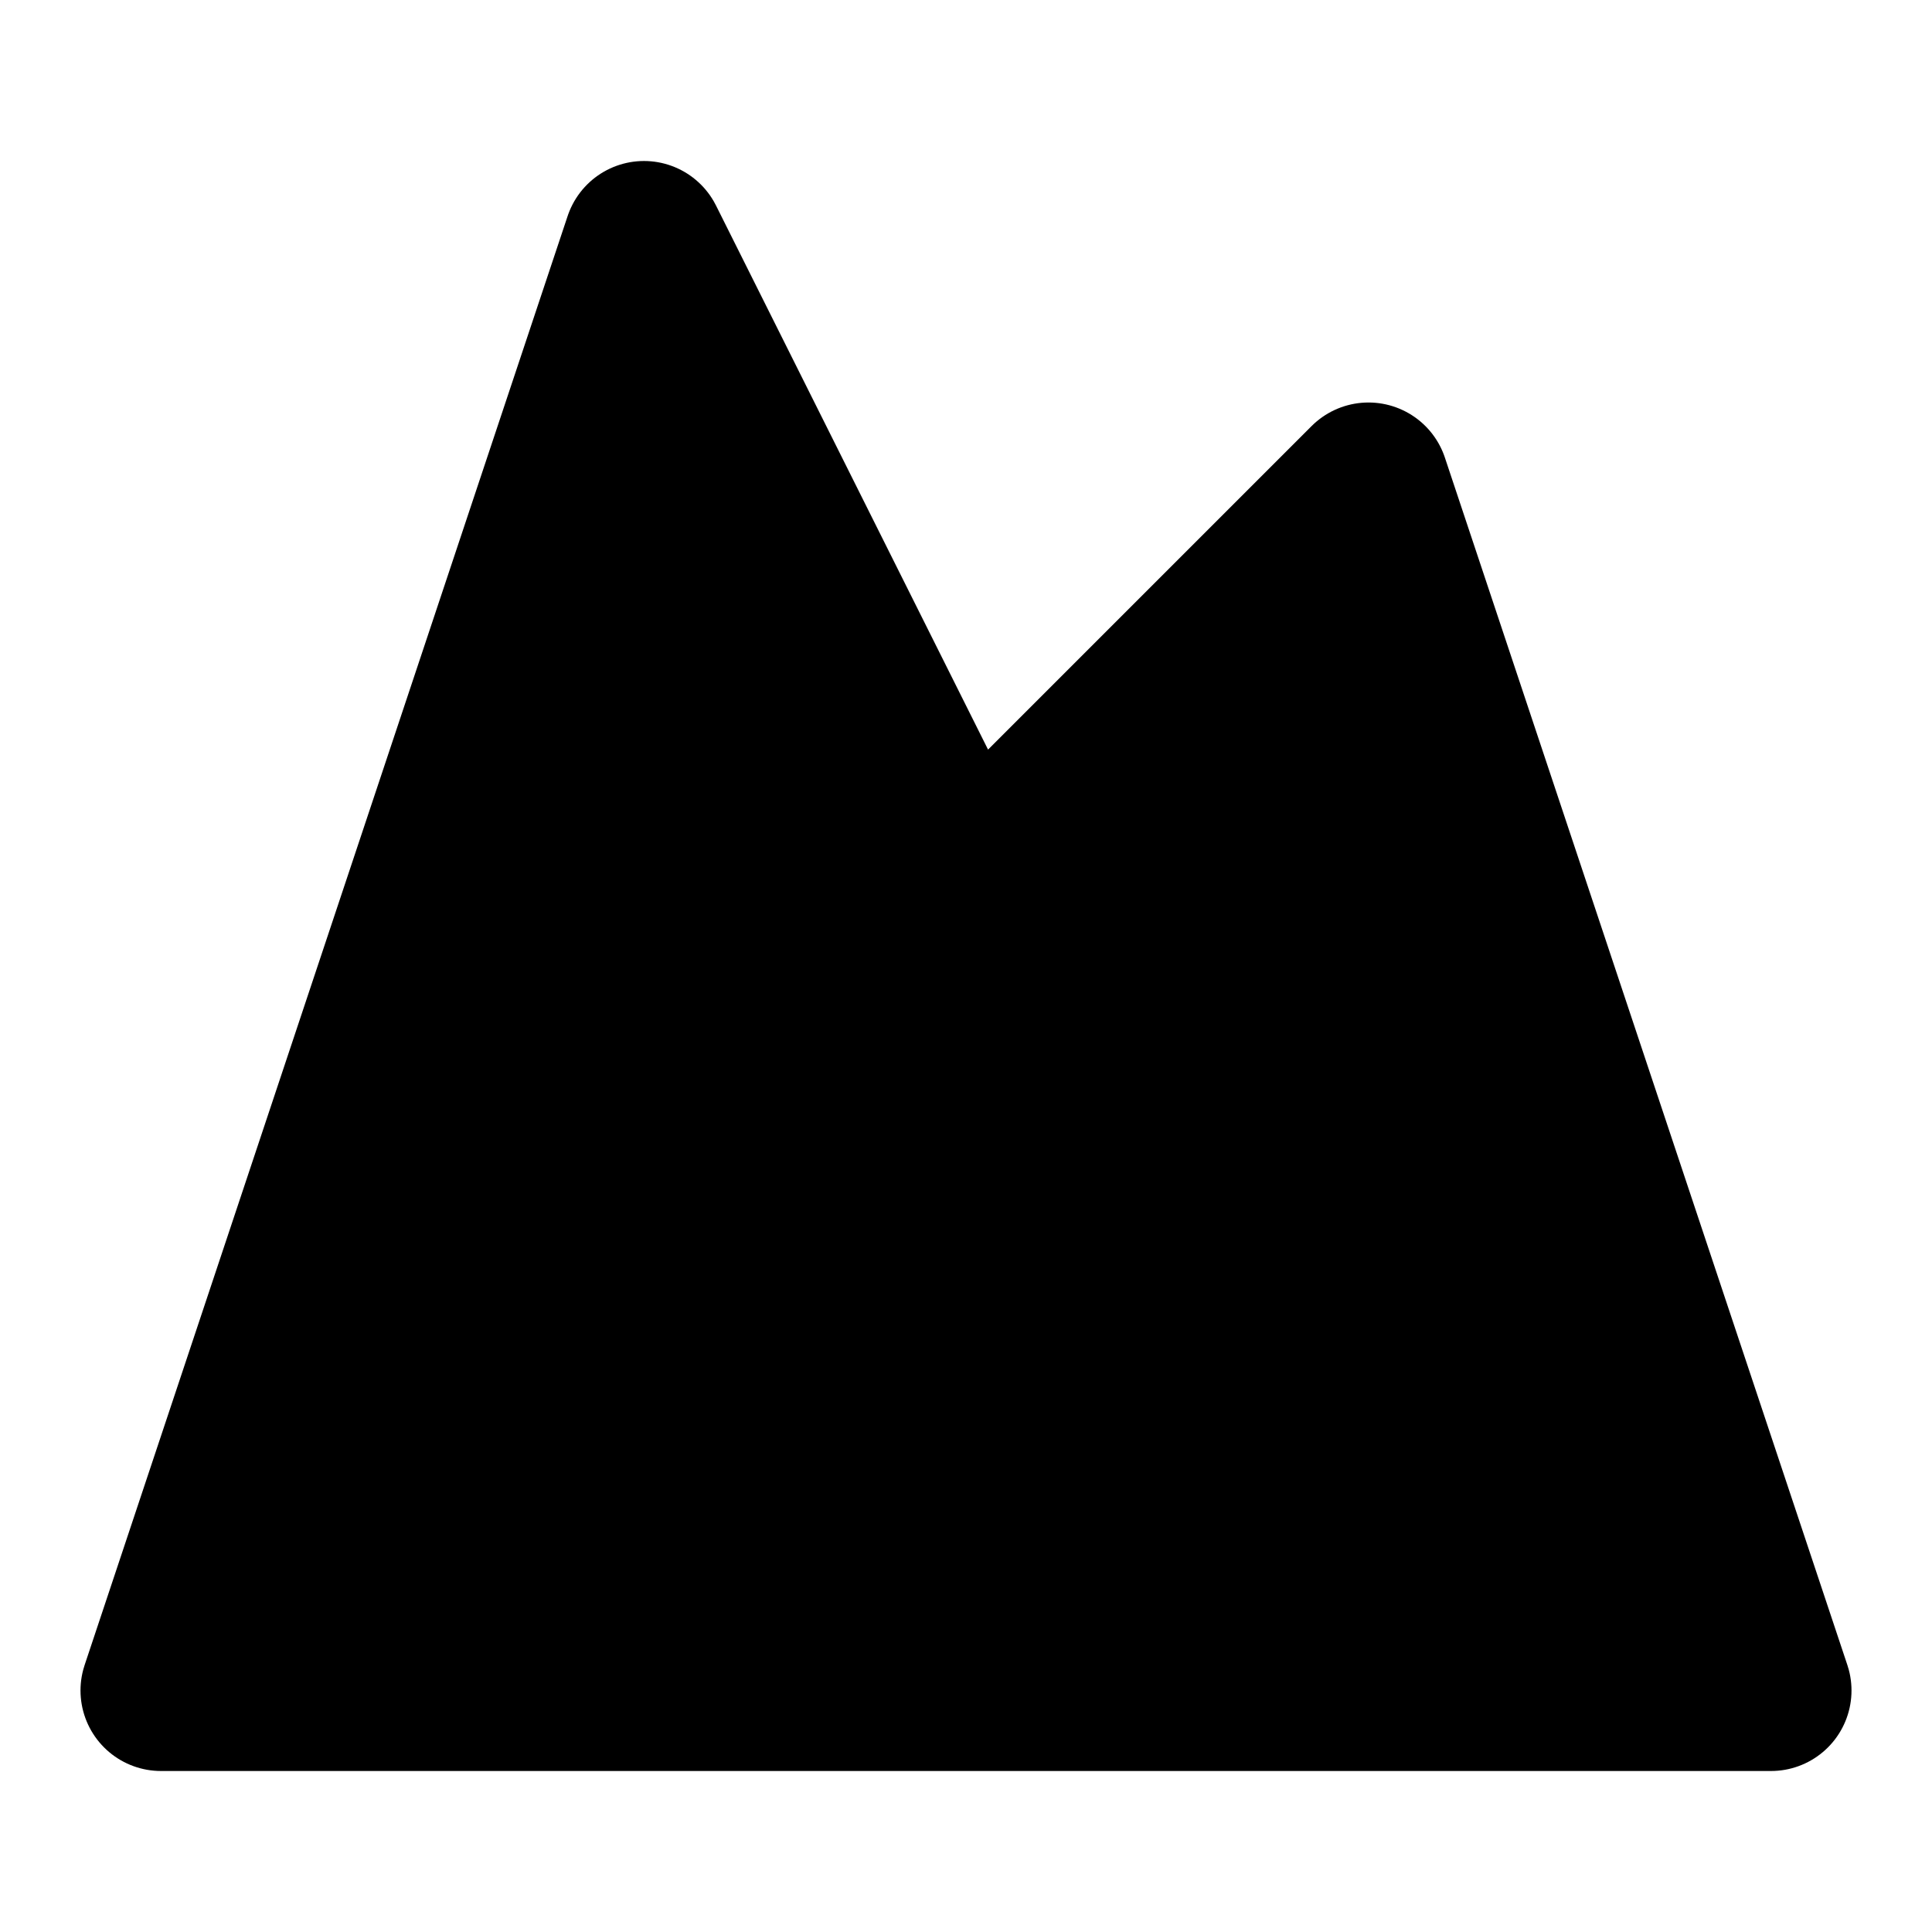
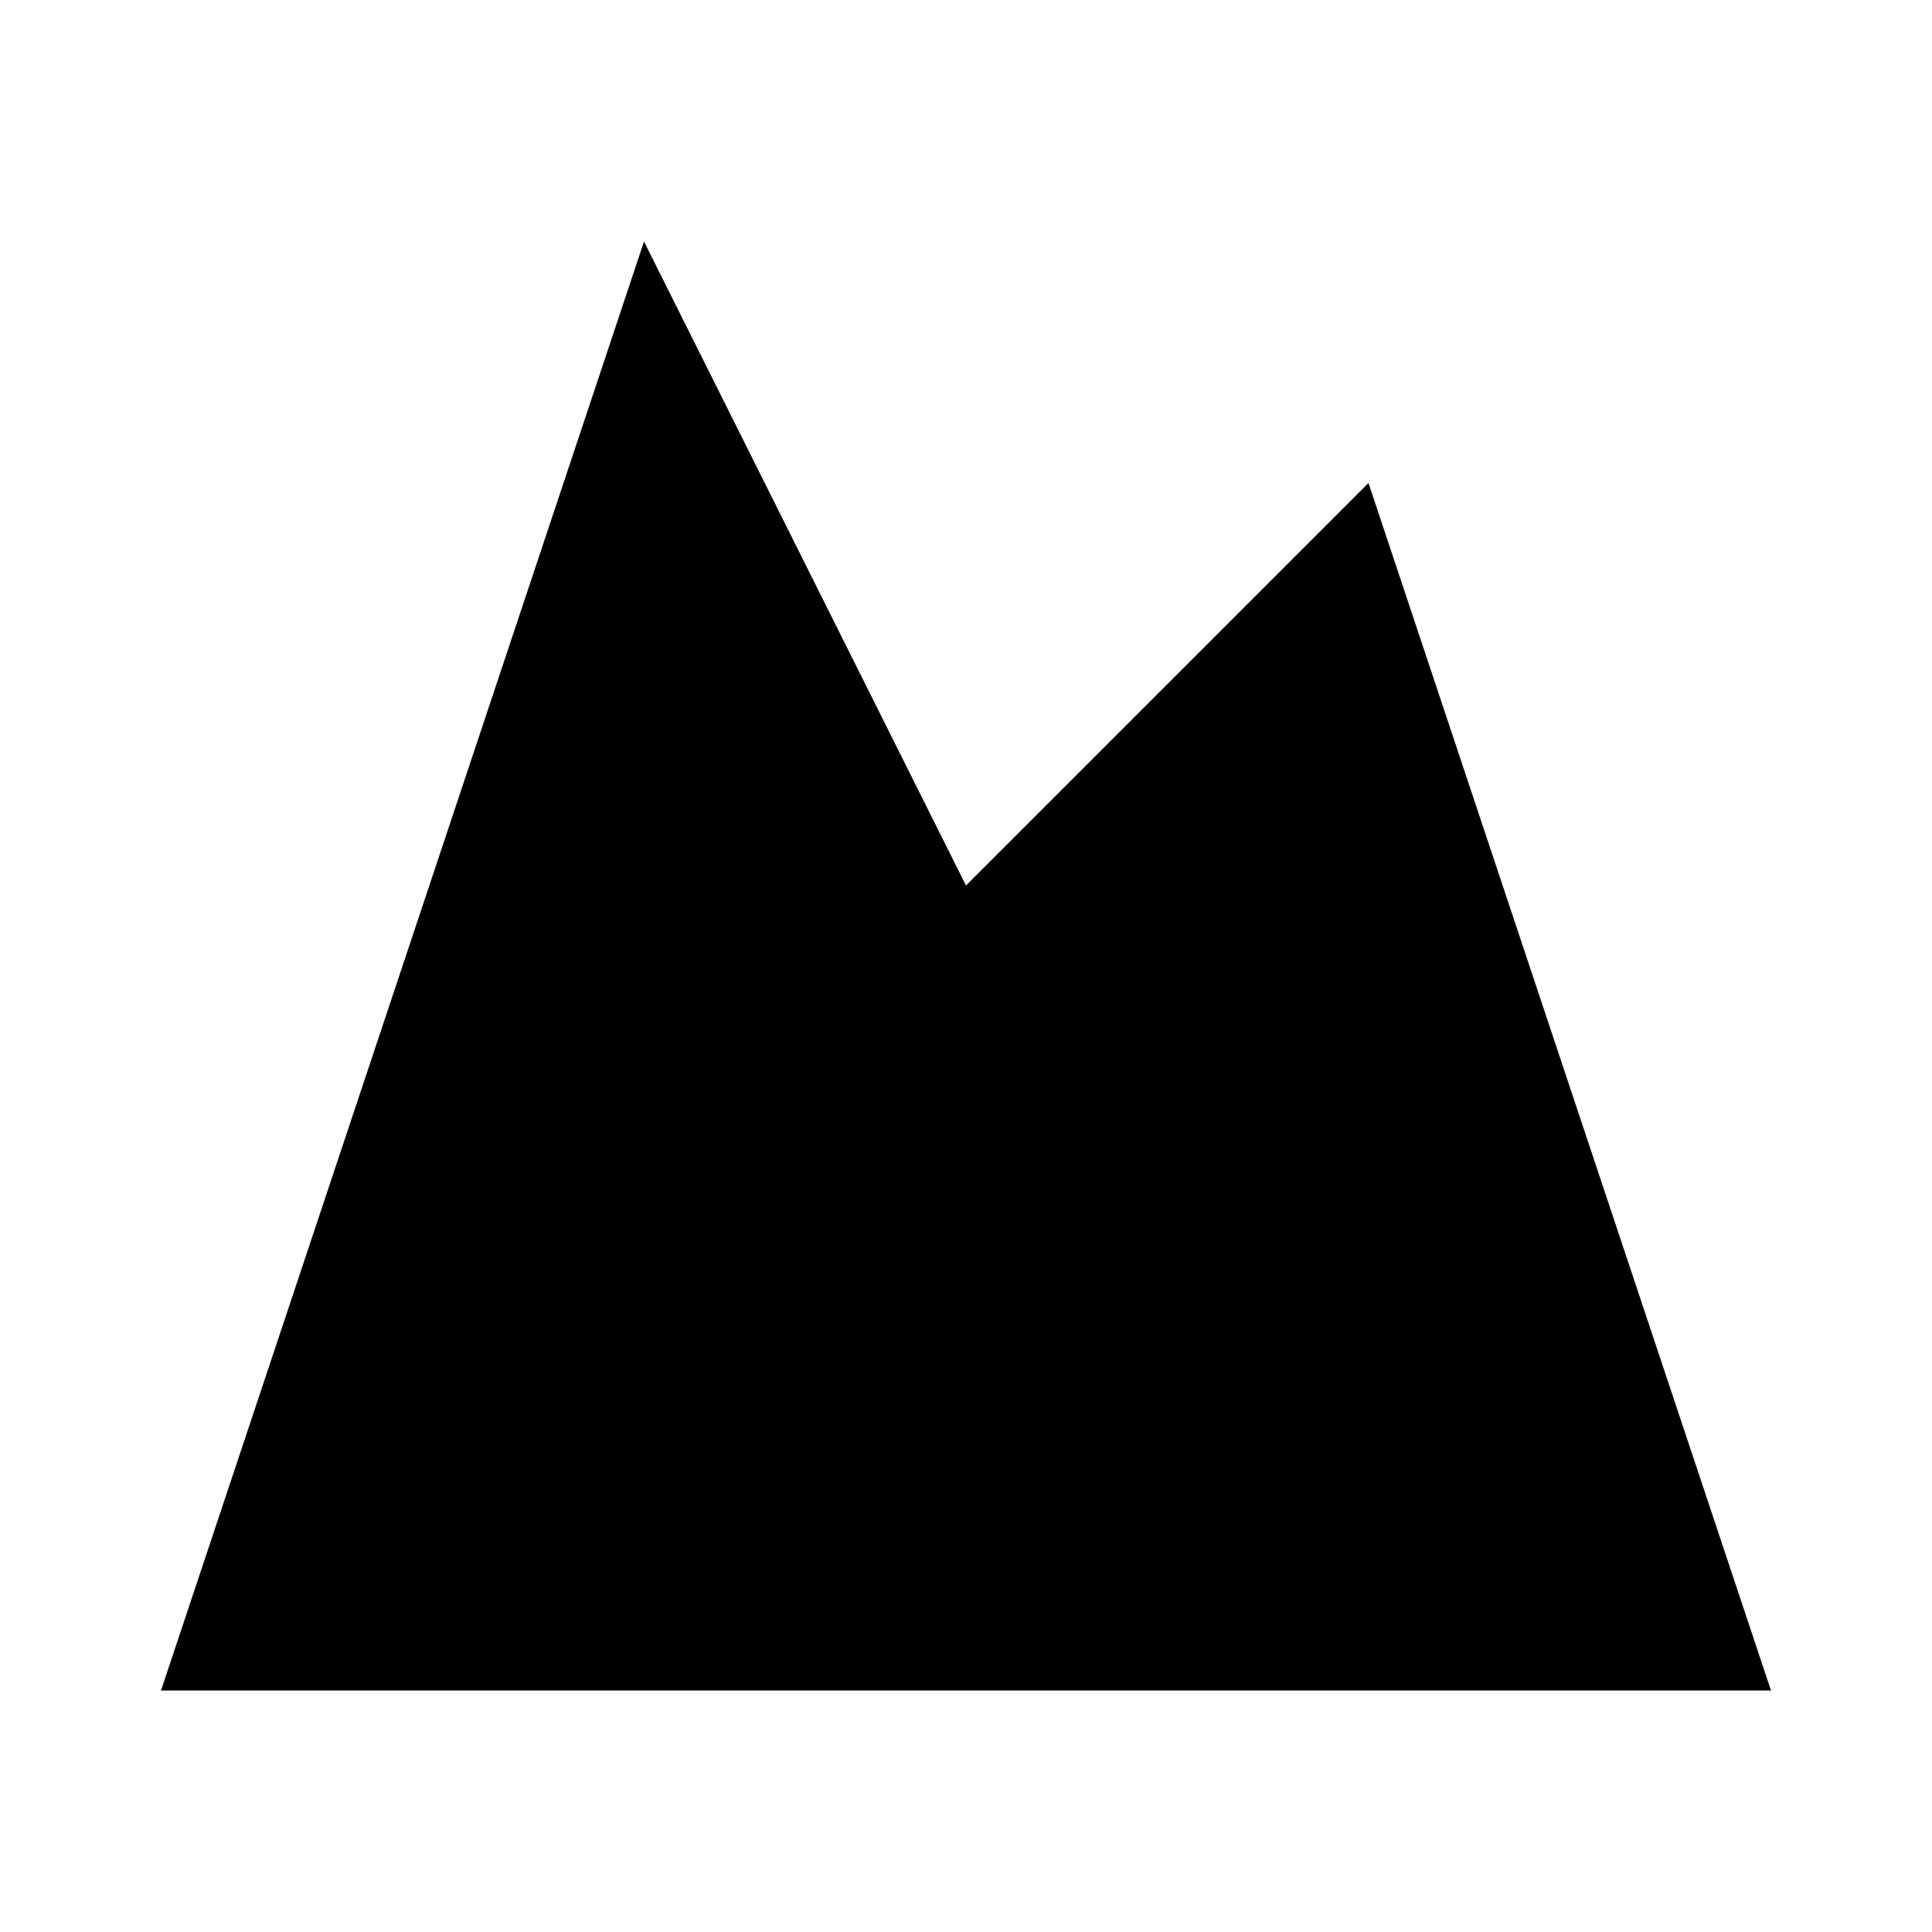
- <svg xmlns="http://www.w3.org/2000/svg" width="24" height="24" viewBox="0 0 24 24" stroke="currentColor" stroke-width="2" stroke-linecap="round" stroke-linejoin="round" class="lucide lucide-mountain-icon lucide-mountain">
+ <svg xmlns="http://www.w3.org/2000/svg" width="24" height="24" viewBox="0 0 24 24" stroke-width="2" stroke-linecap="round" stroke-linejoin="round" class="lucide lucide-mountain-icon lucide-mountain">
  <path d="m8 3 4 8 5-5 5 15H2L8 3z" />
</svg>
